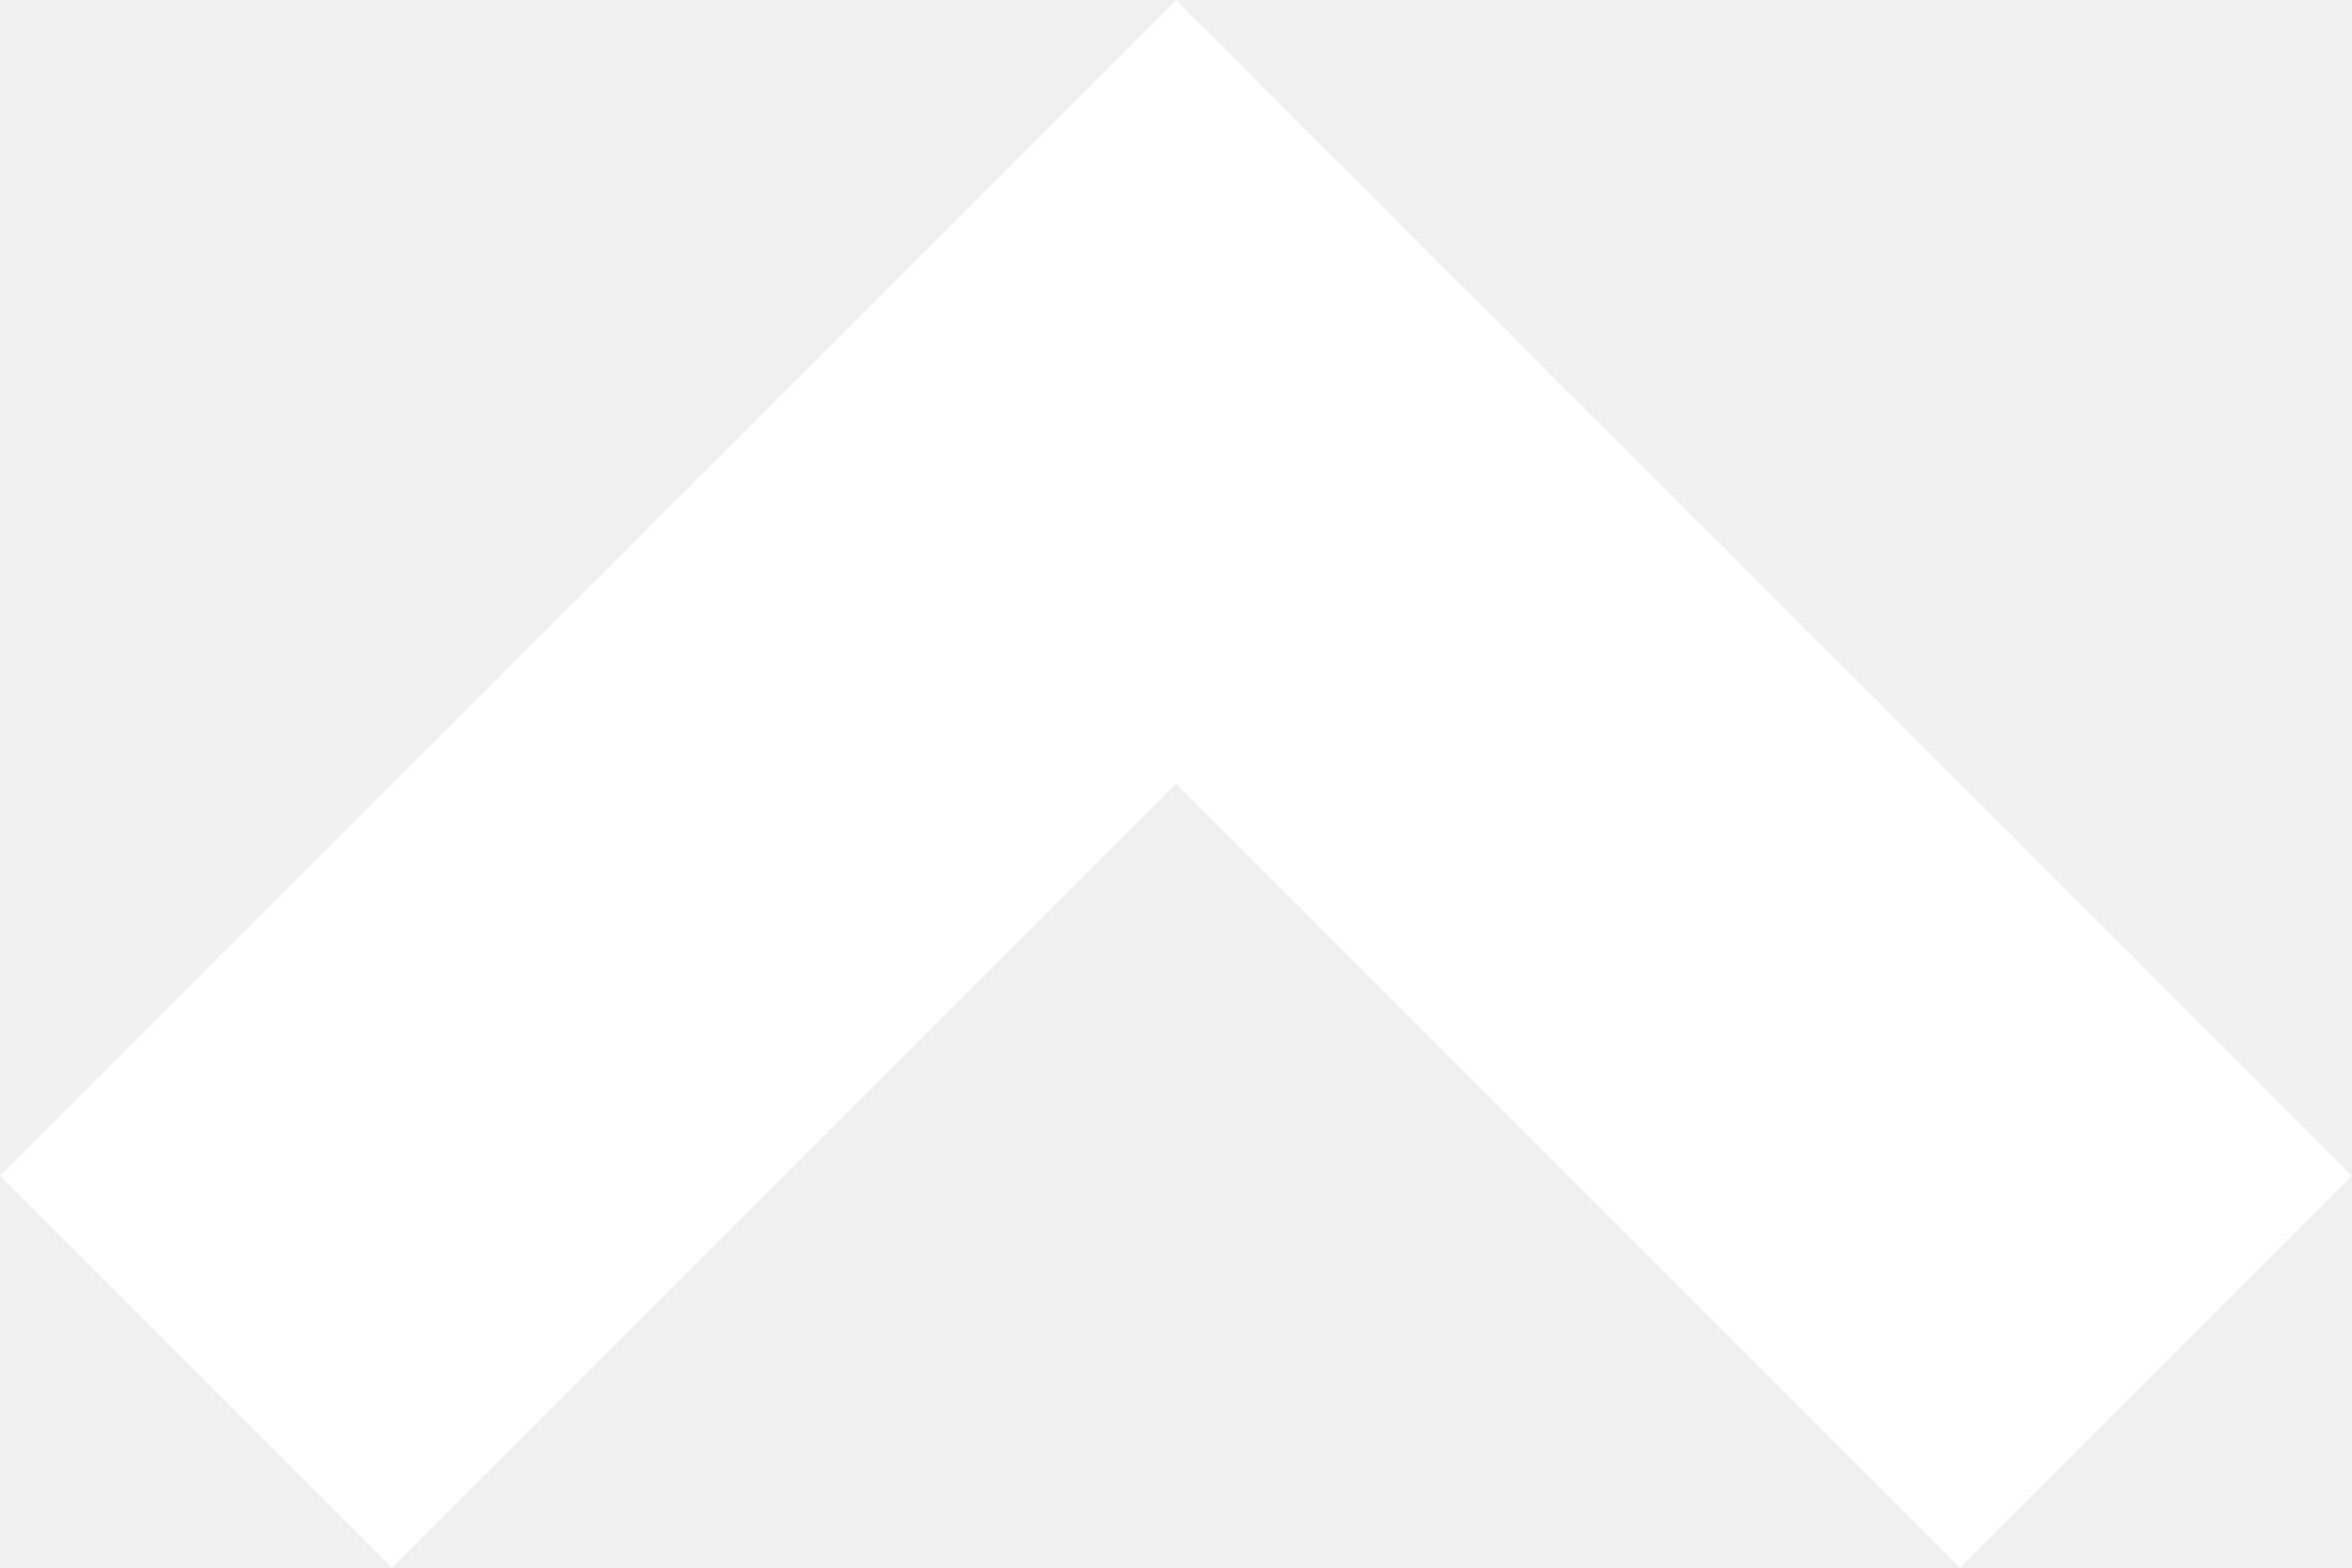
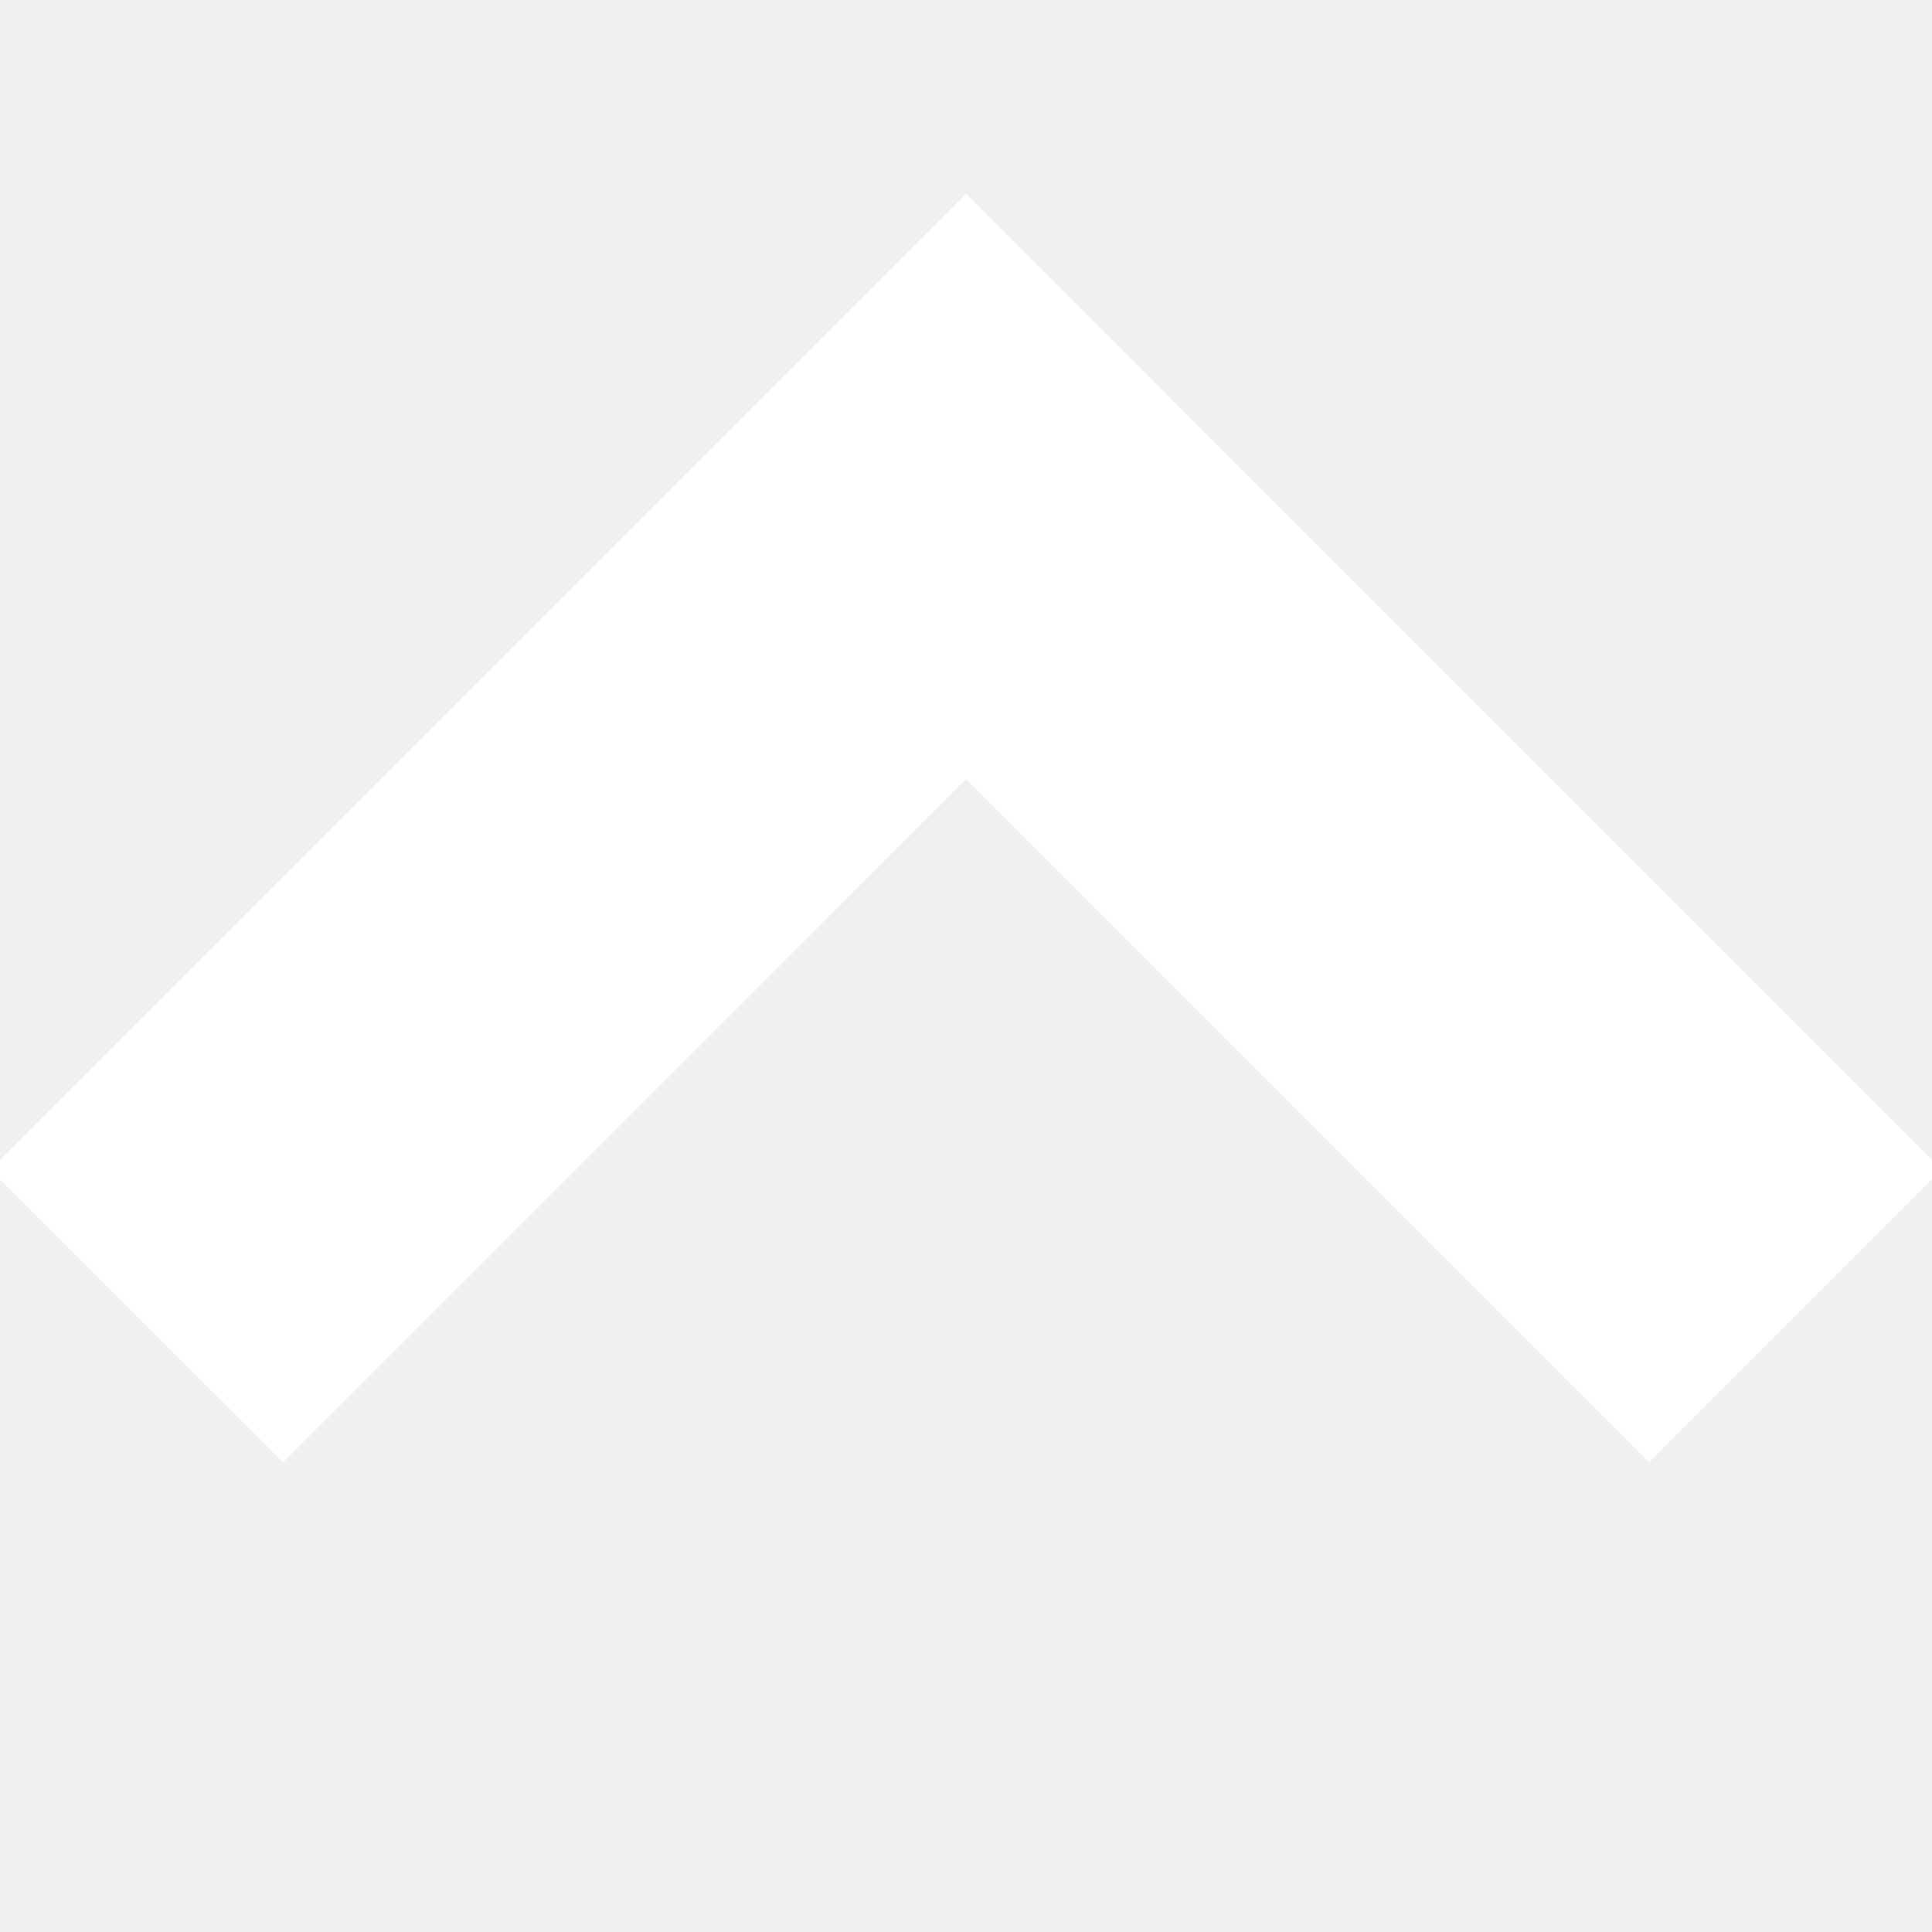
- <svg xmlns="http://www.w3.org/2000/svg" version="1.1" id="Layer_1" x="0px" y="0px" width="12px" height="8px" viewBox="0 0 12 8" style="enable-background:new 0 0 12 8;" xml:space="preserve">
-   <polygon fill="#FFF" points="6,0 0,6 2,8 6,4 10,8 12,6 " />
-   <g>
- </g>
-   <g>
- </g>
-   <g>
- </g>
-   <g>
- </g>
-   <g>
- </g>
-   <g>
- </g>
-   <g>
- </g>
-   <g>
- </g>
-   <g>
- </g>
-   <g>
- </g>
-   <g>
- </g>
-   <g>
- </g>
-   <g>
- </g>
-   <g>
- </g>
-   <g>
- </g>
+ <svg xmlns="http://www.w3.org/2000/svg" version="1.1" id="Layer_1" x="0px" y="0px" width="14px" height="14px" viewBox="0 0 14 14" style="enable-background:new 0 0 14 14;" xml:space="preserve">
+   <polygon style="fill:#FFFFFF;" points="2.051,10.596 7,5.646 11.95,10.596 14.07,8.475 7,1.404 -0.071,8.475 " />
</svg>
